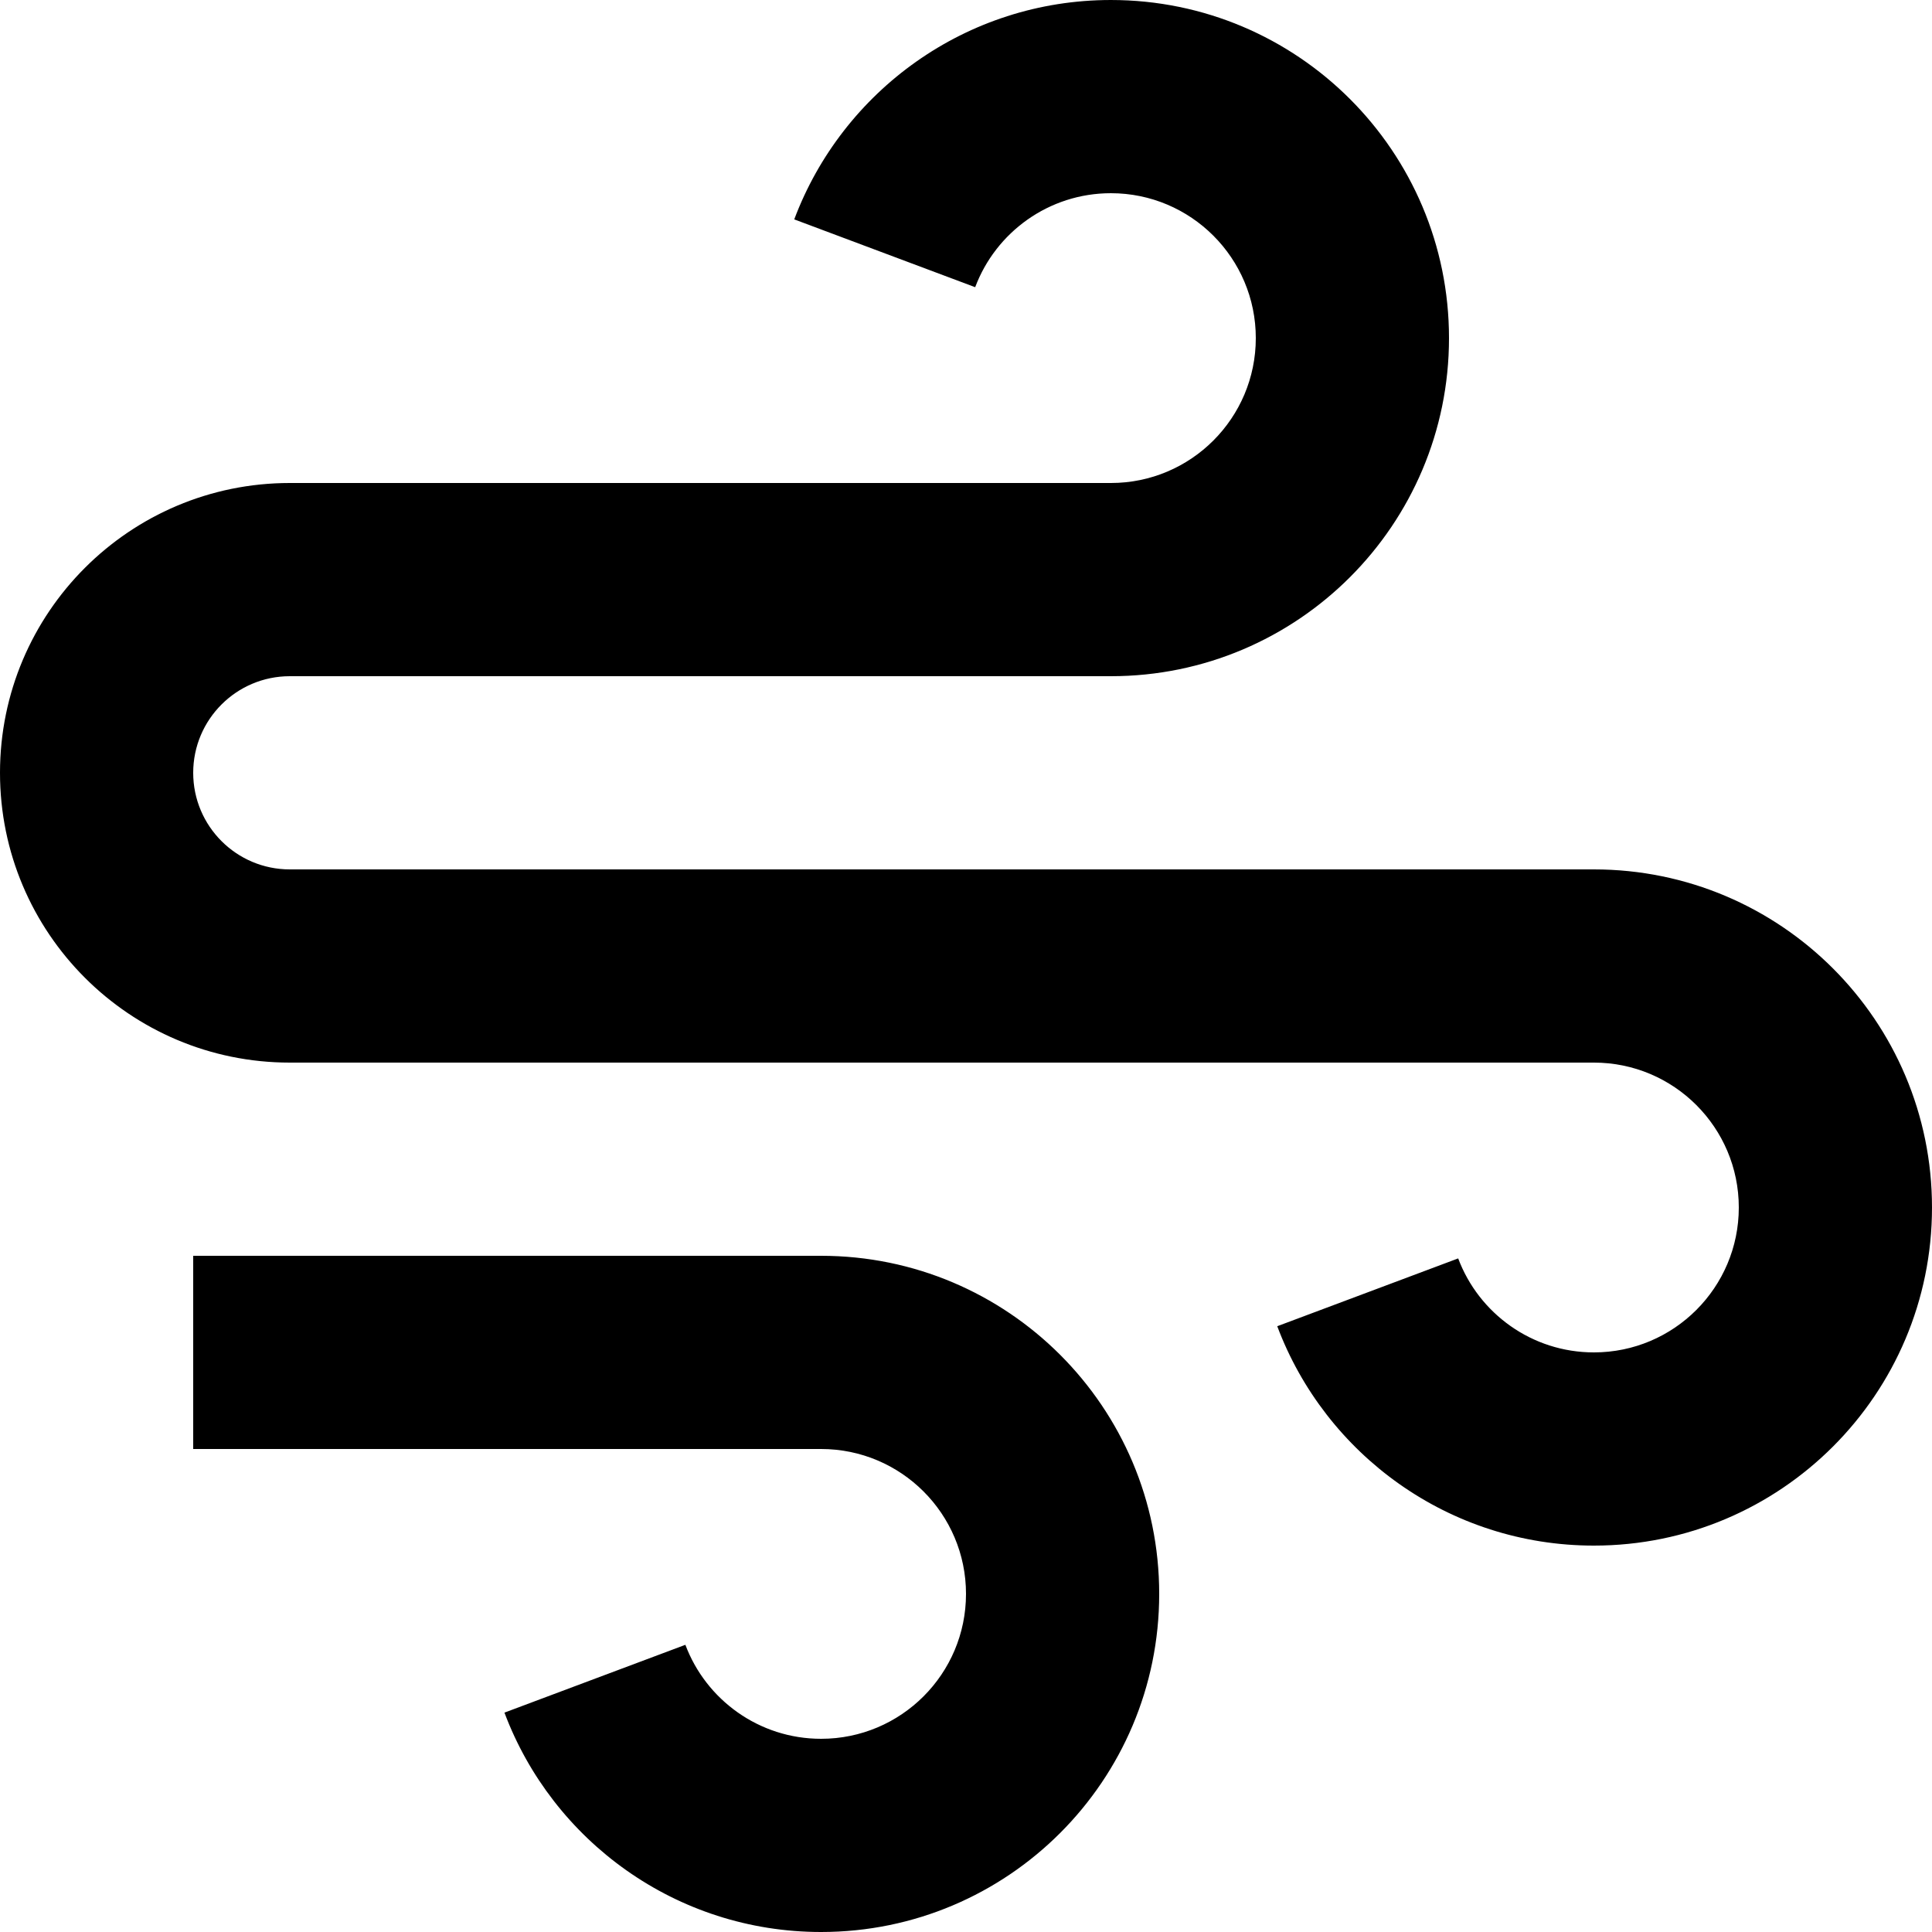
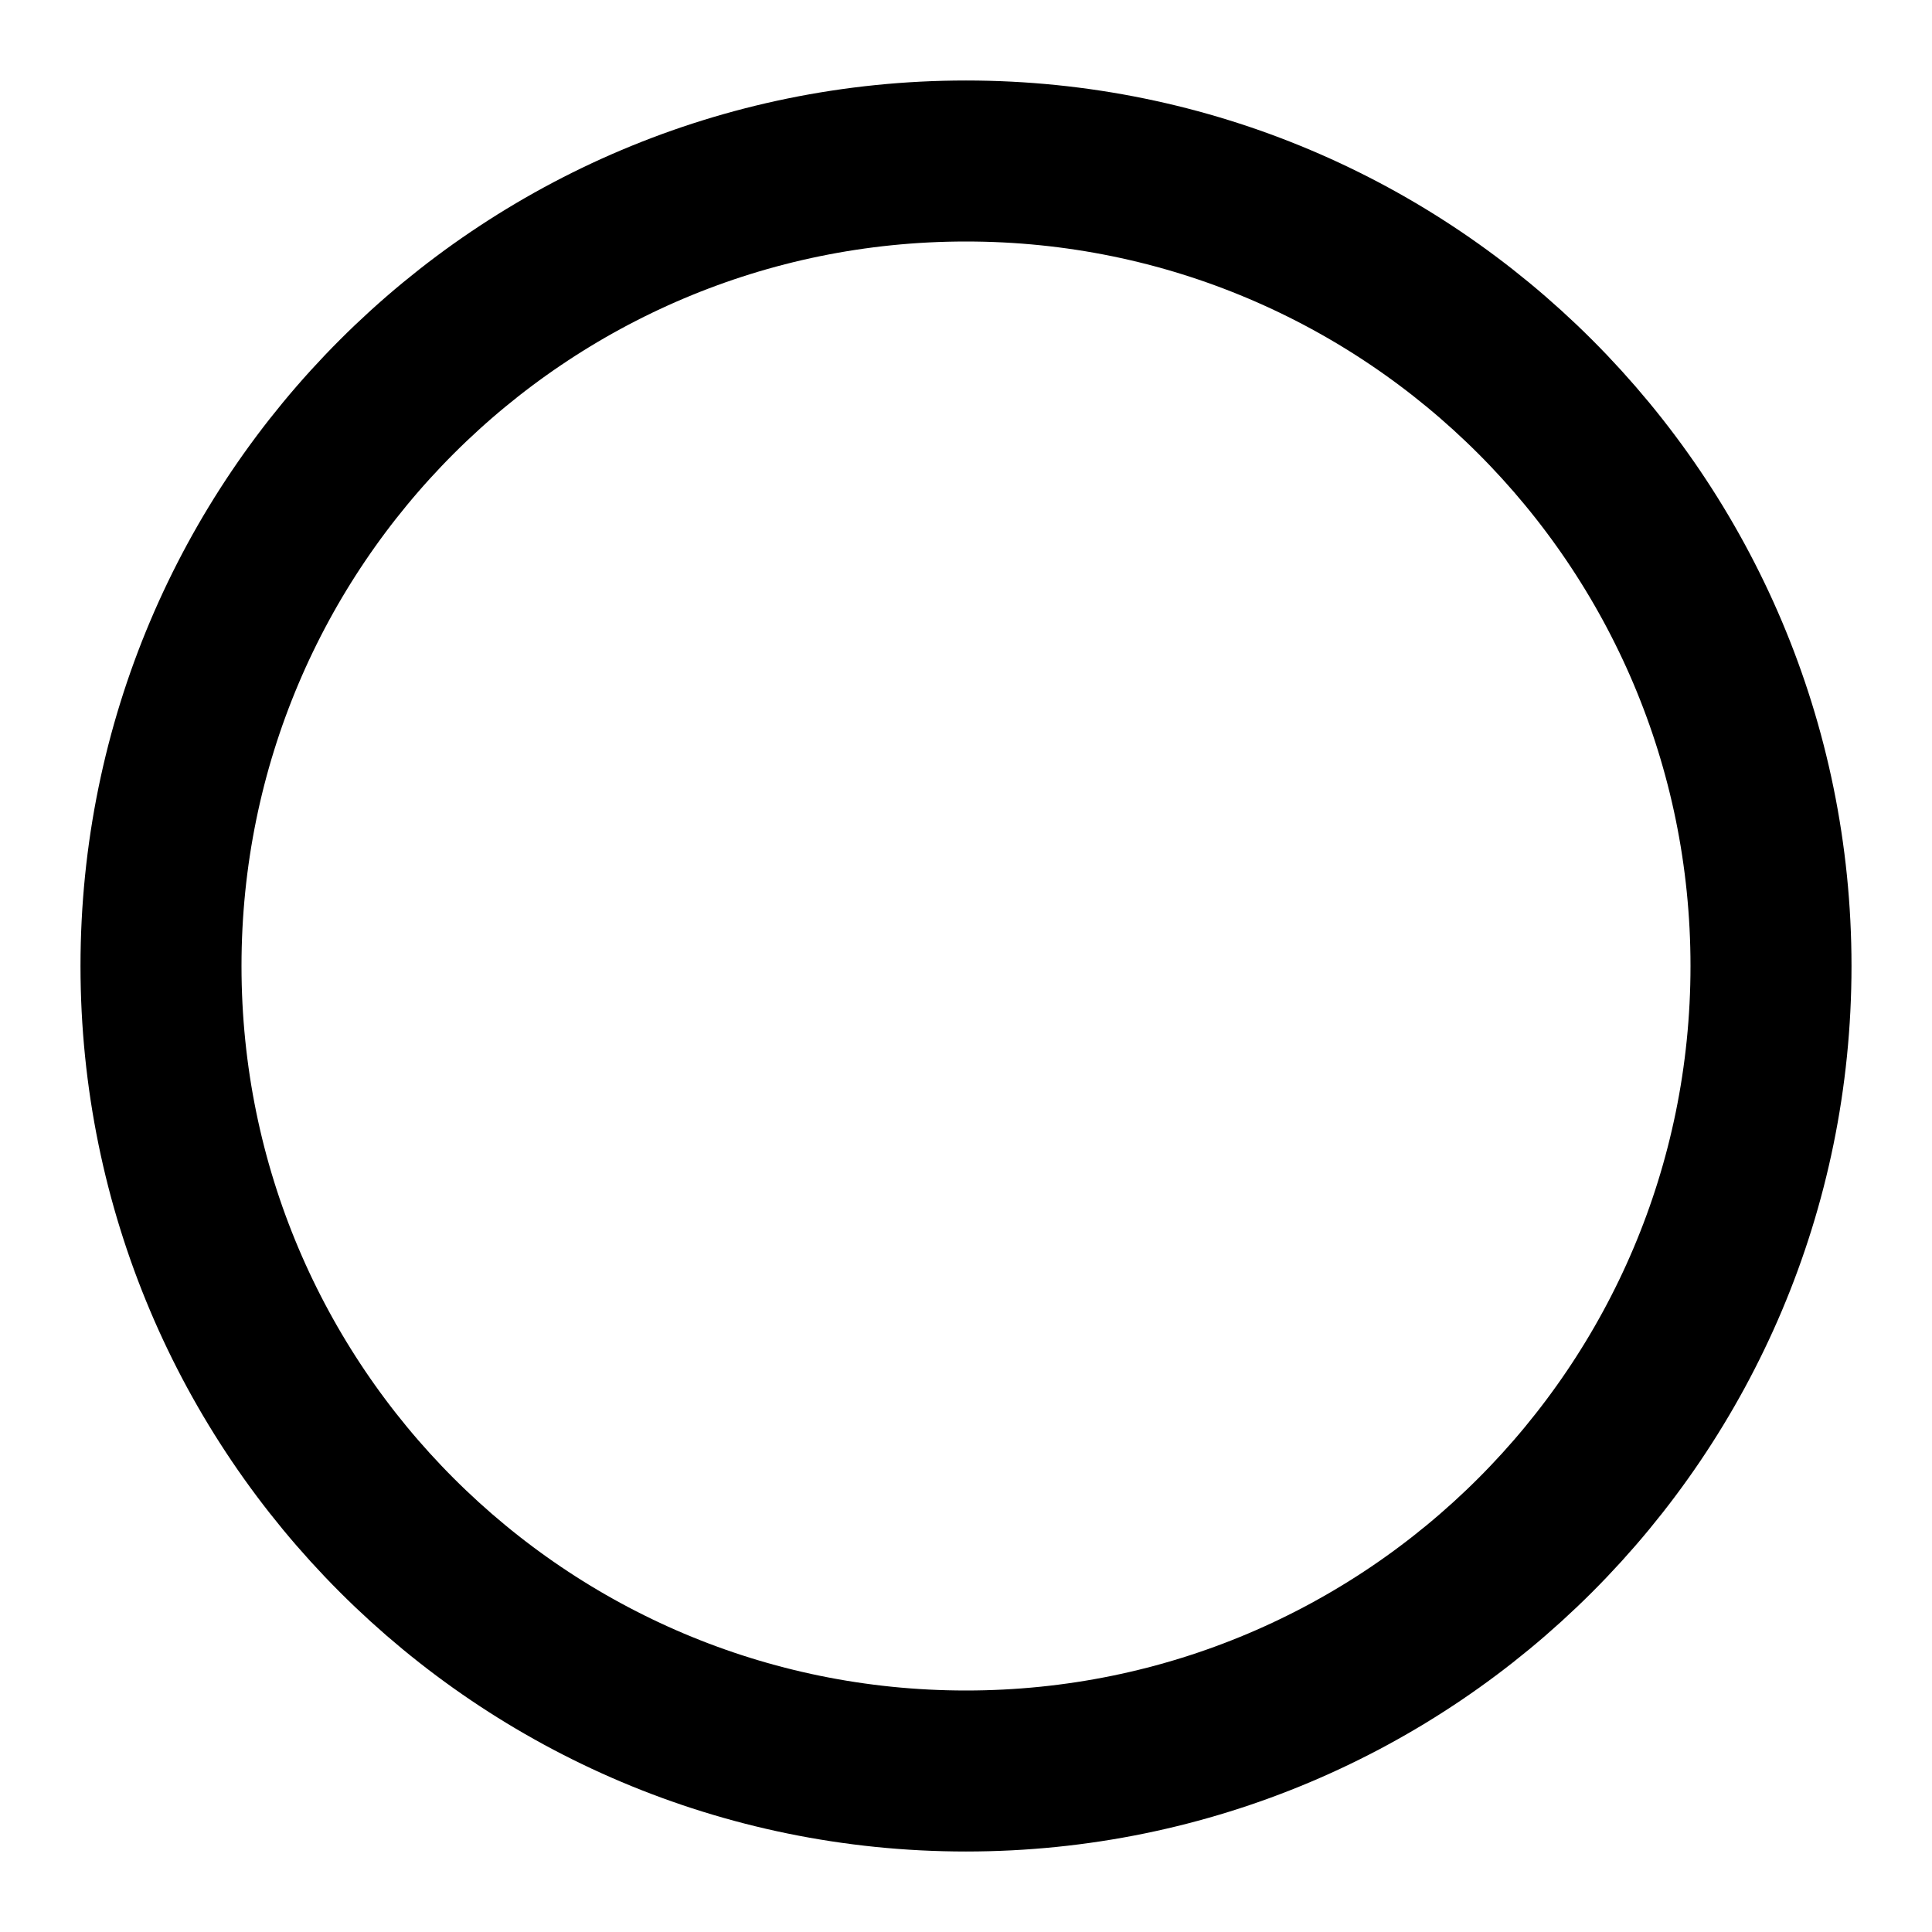
- <svg xmlns="http://www.w3.org/2000/svg" viewBox="345.673 91.346 144.231 144.231" width="144.231px" height="144.231px" fill="#000">
-   <path d="M10.5 17H4V15H10.5C12.433 15 14 16.567 14 18.5C14 20.433 12.433 22 10.5 22C9 22 7.72 21.056 7.222 19.729L9.095 19.027C9.308 19.595 9.857 20 10.5 20C11.328 20 12 19.328 12 18.5C12 17.672 11.328 17 10.5 17ZM5 11H18.5C20.433 11 22 12.567 22 14.5C22 16.433 20.433 18 18.5 18C17 18 15.72 17.056 15.222 15.729L17.095 15.027C17.308 15.595 17.857 16 18.5 16C19.328 16 20 15.328 20 14.5C20 13.672 19.328 13 18.5 13H5C3.343 13 2 11.657 2 10C2 8.343 3.343 7 5 7H13.5C14.328 7 15 6.328 15 5.5C15 4.672 14.328 4 13.5 4C12.857 4 12.308 4.405 12.095 4.973L10.222 4.271C10.72 2.944 12 2 13.5 2C15.433 2 17 3.567 17 5.5C17 7.433 15.433 9 13.5 9H5C4.448 9 4 9.448 4 10C4 10.552 4.448 11 5 11Z" transform="matrix(7.211539, 0, 0, 7.211539, 331.25, 76.92308)" />
+ <svg xmlns="http://www.w3.org/2000/svg" width="24" height="24" viewBox="0 0 24 24" fill="none" stroke="currentColor" stroke-width="2" stroke-linecap="round" stroke-linejoin="round">
+   <circle cx="12" cy="12" r="10" />
</svg>
